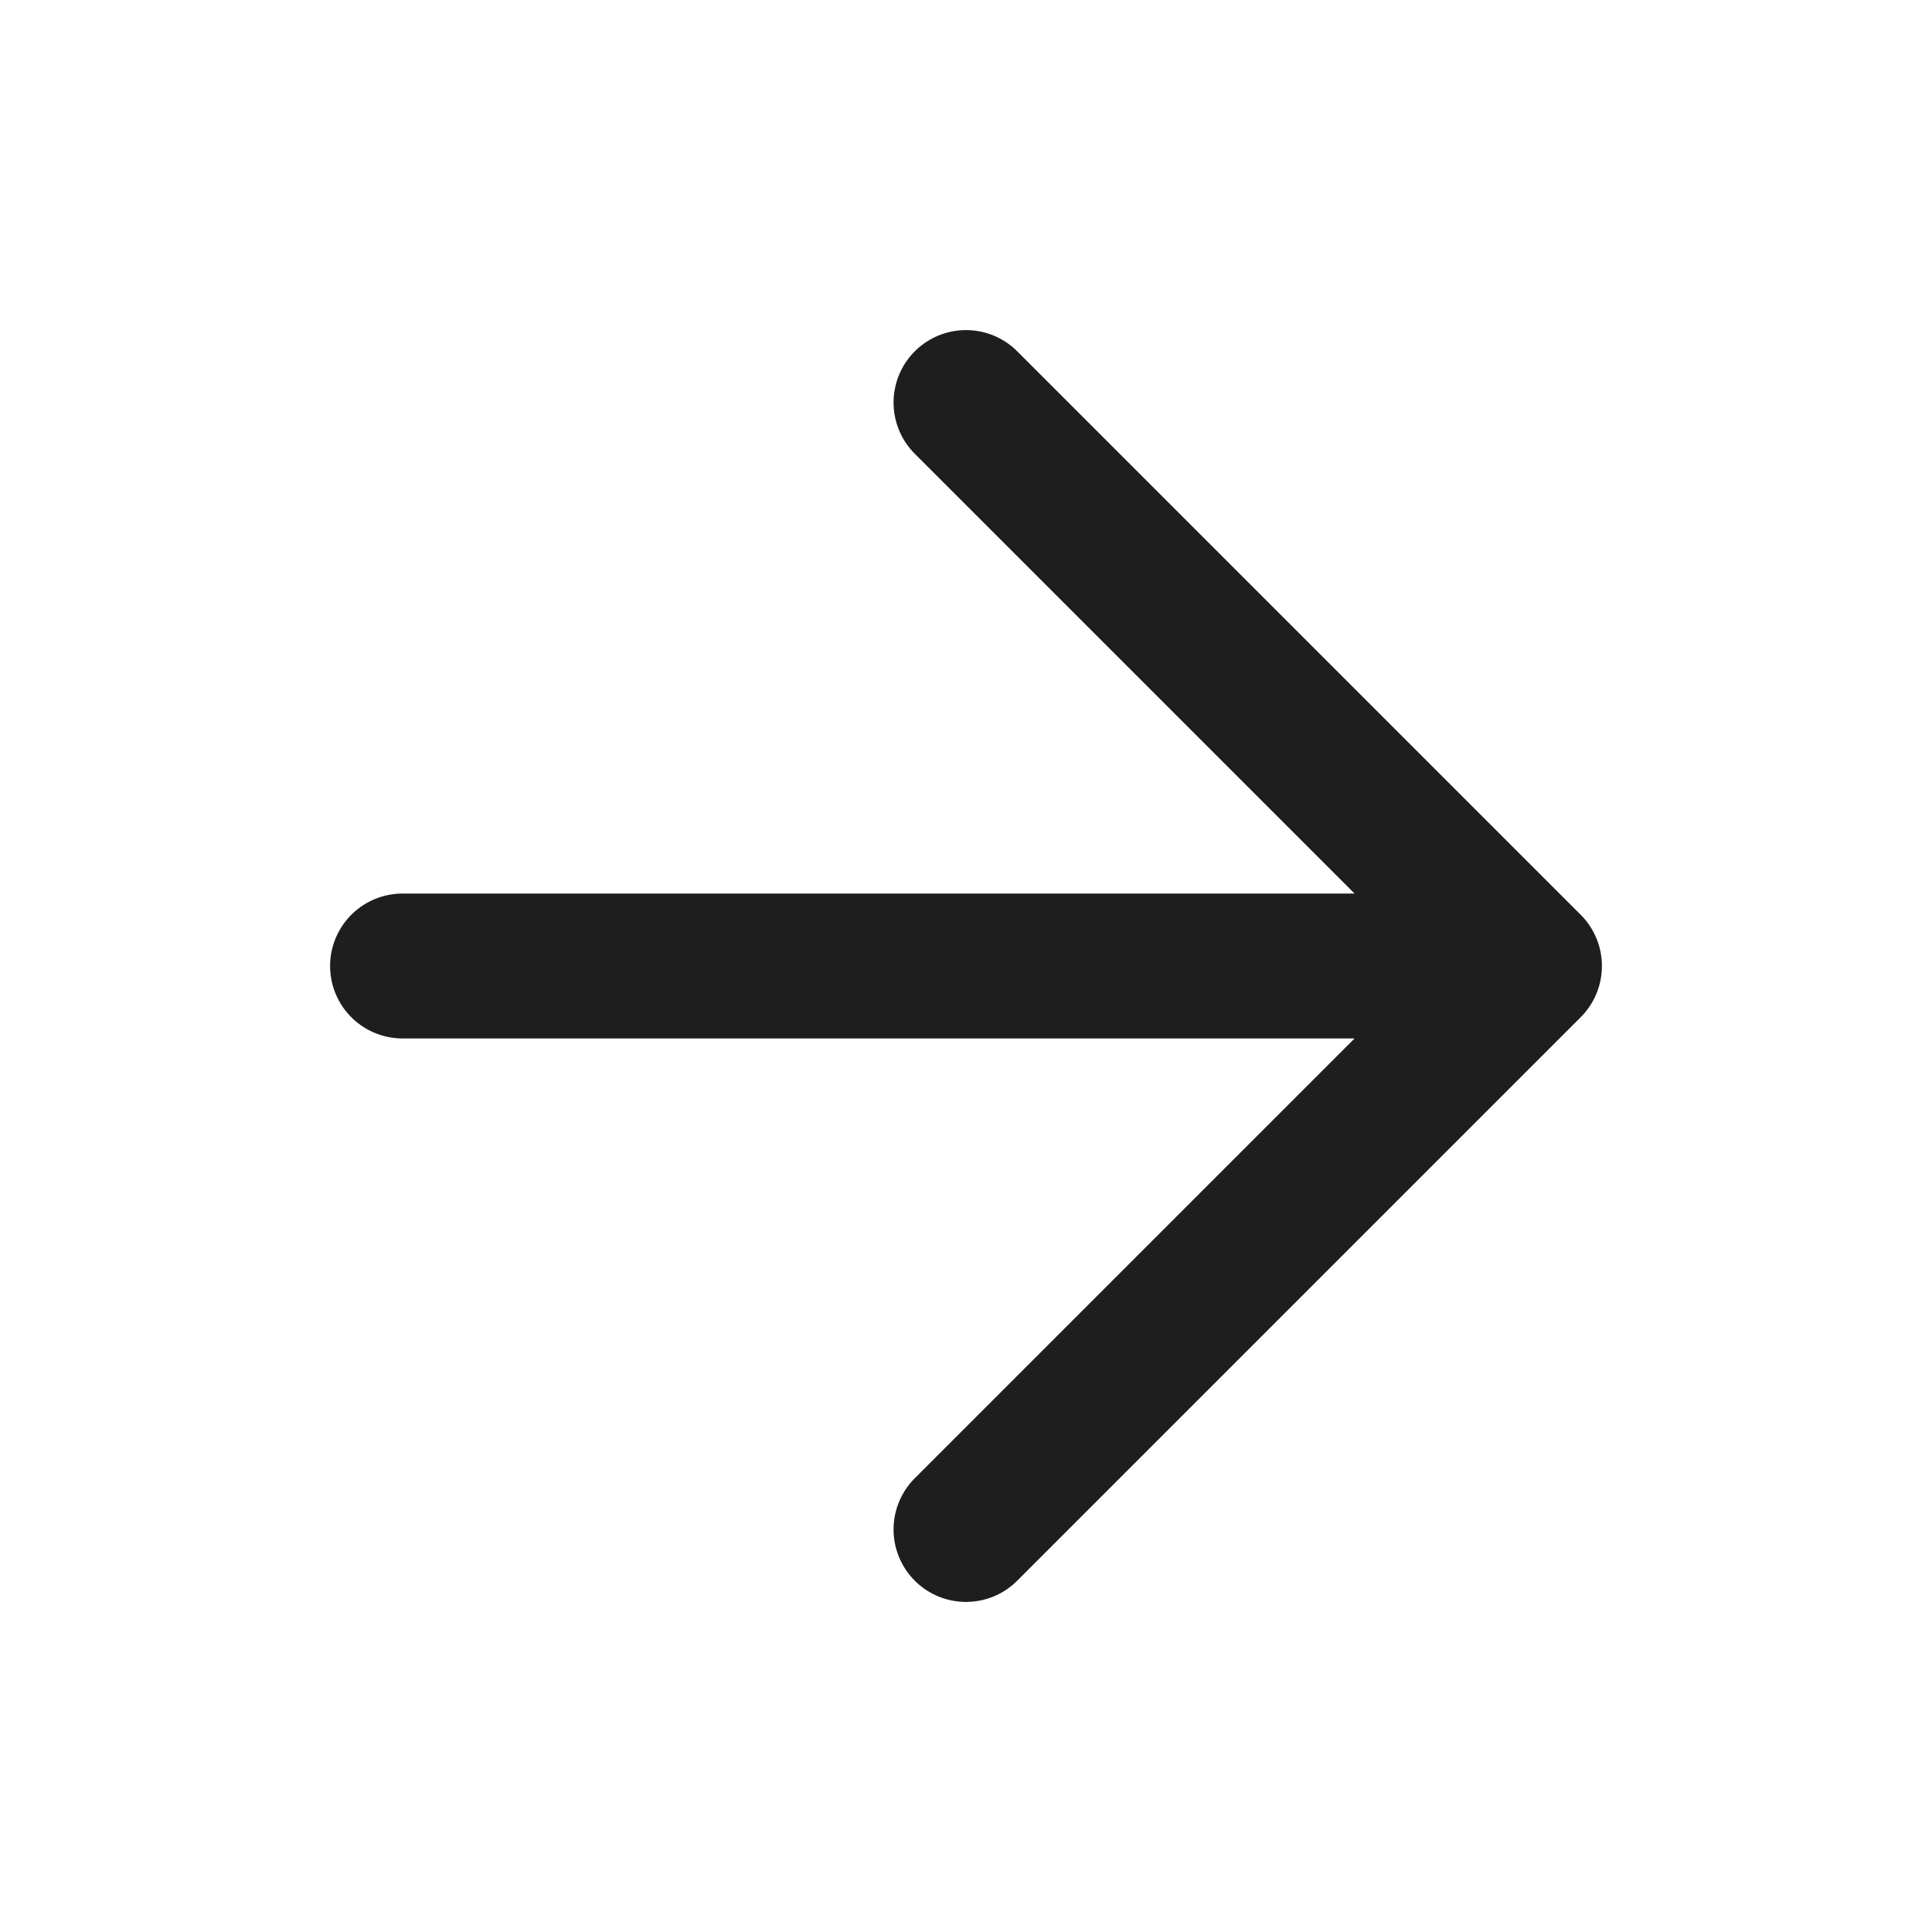
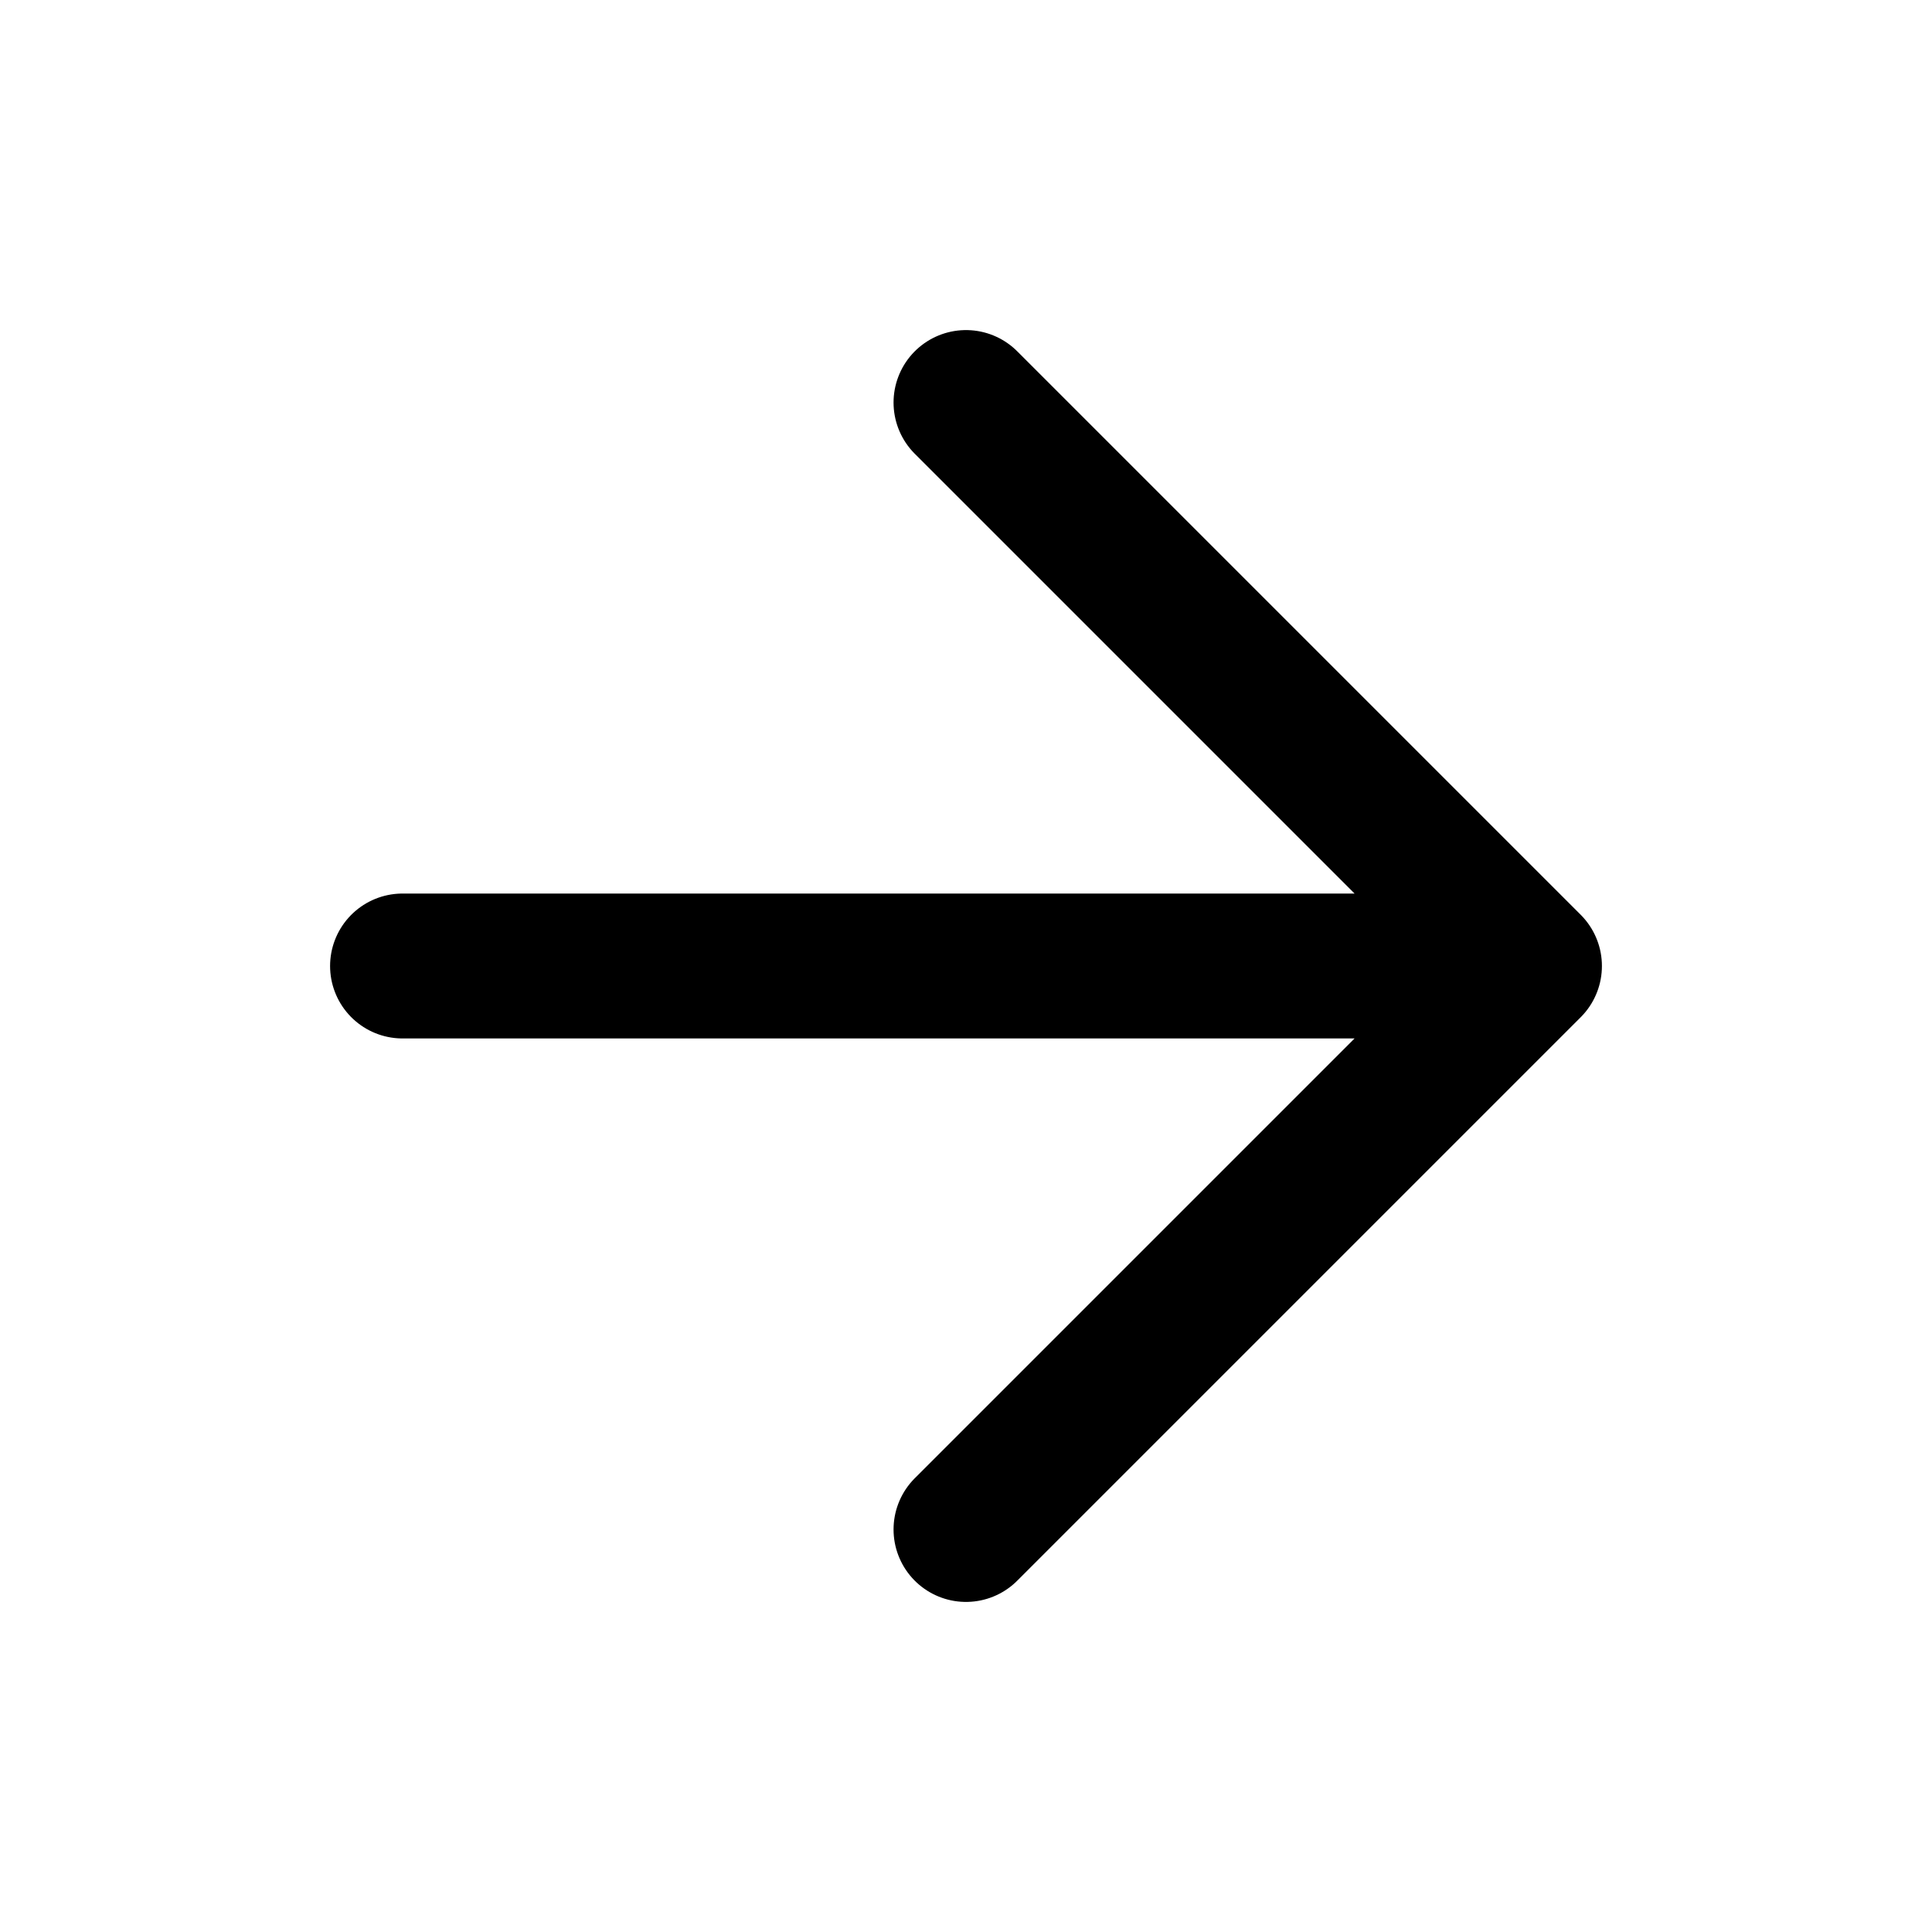
<svg xmlns="http://www.w3.org/2000/svg" width="20" height="20" viewBox="0 0 20 20" fill="none">
-   <path d="M4.167 10H15.833M15.833 10L10 4.167M15.833 10L10 15.833" stroke="#1E1E1E" stroke-width="1.5" stroke-linecap="round" stroke-linejoin="round" />
+   <path d="M4.167 10H15.833M15.833 10L10 4.167M15.833 10L10 15.833" stroke="#000000" stroke-width="1.5" stroke-linecap="round" stroke-linejoin="round" />
</svg>
